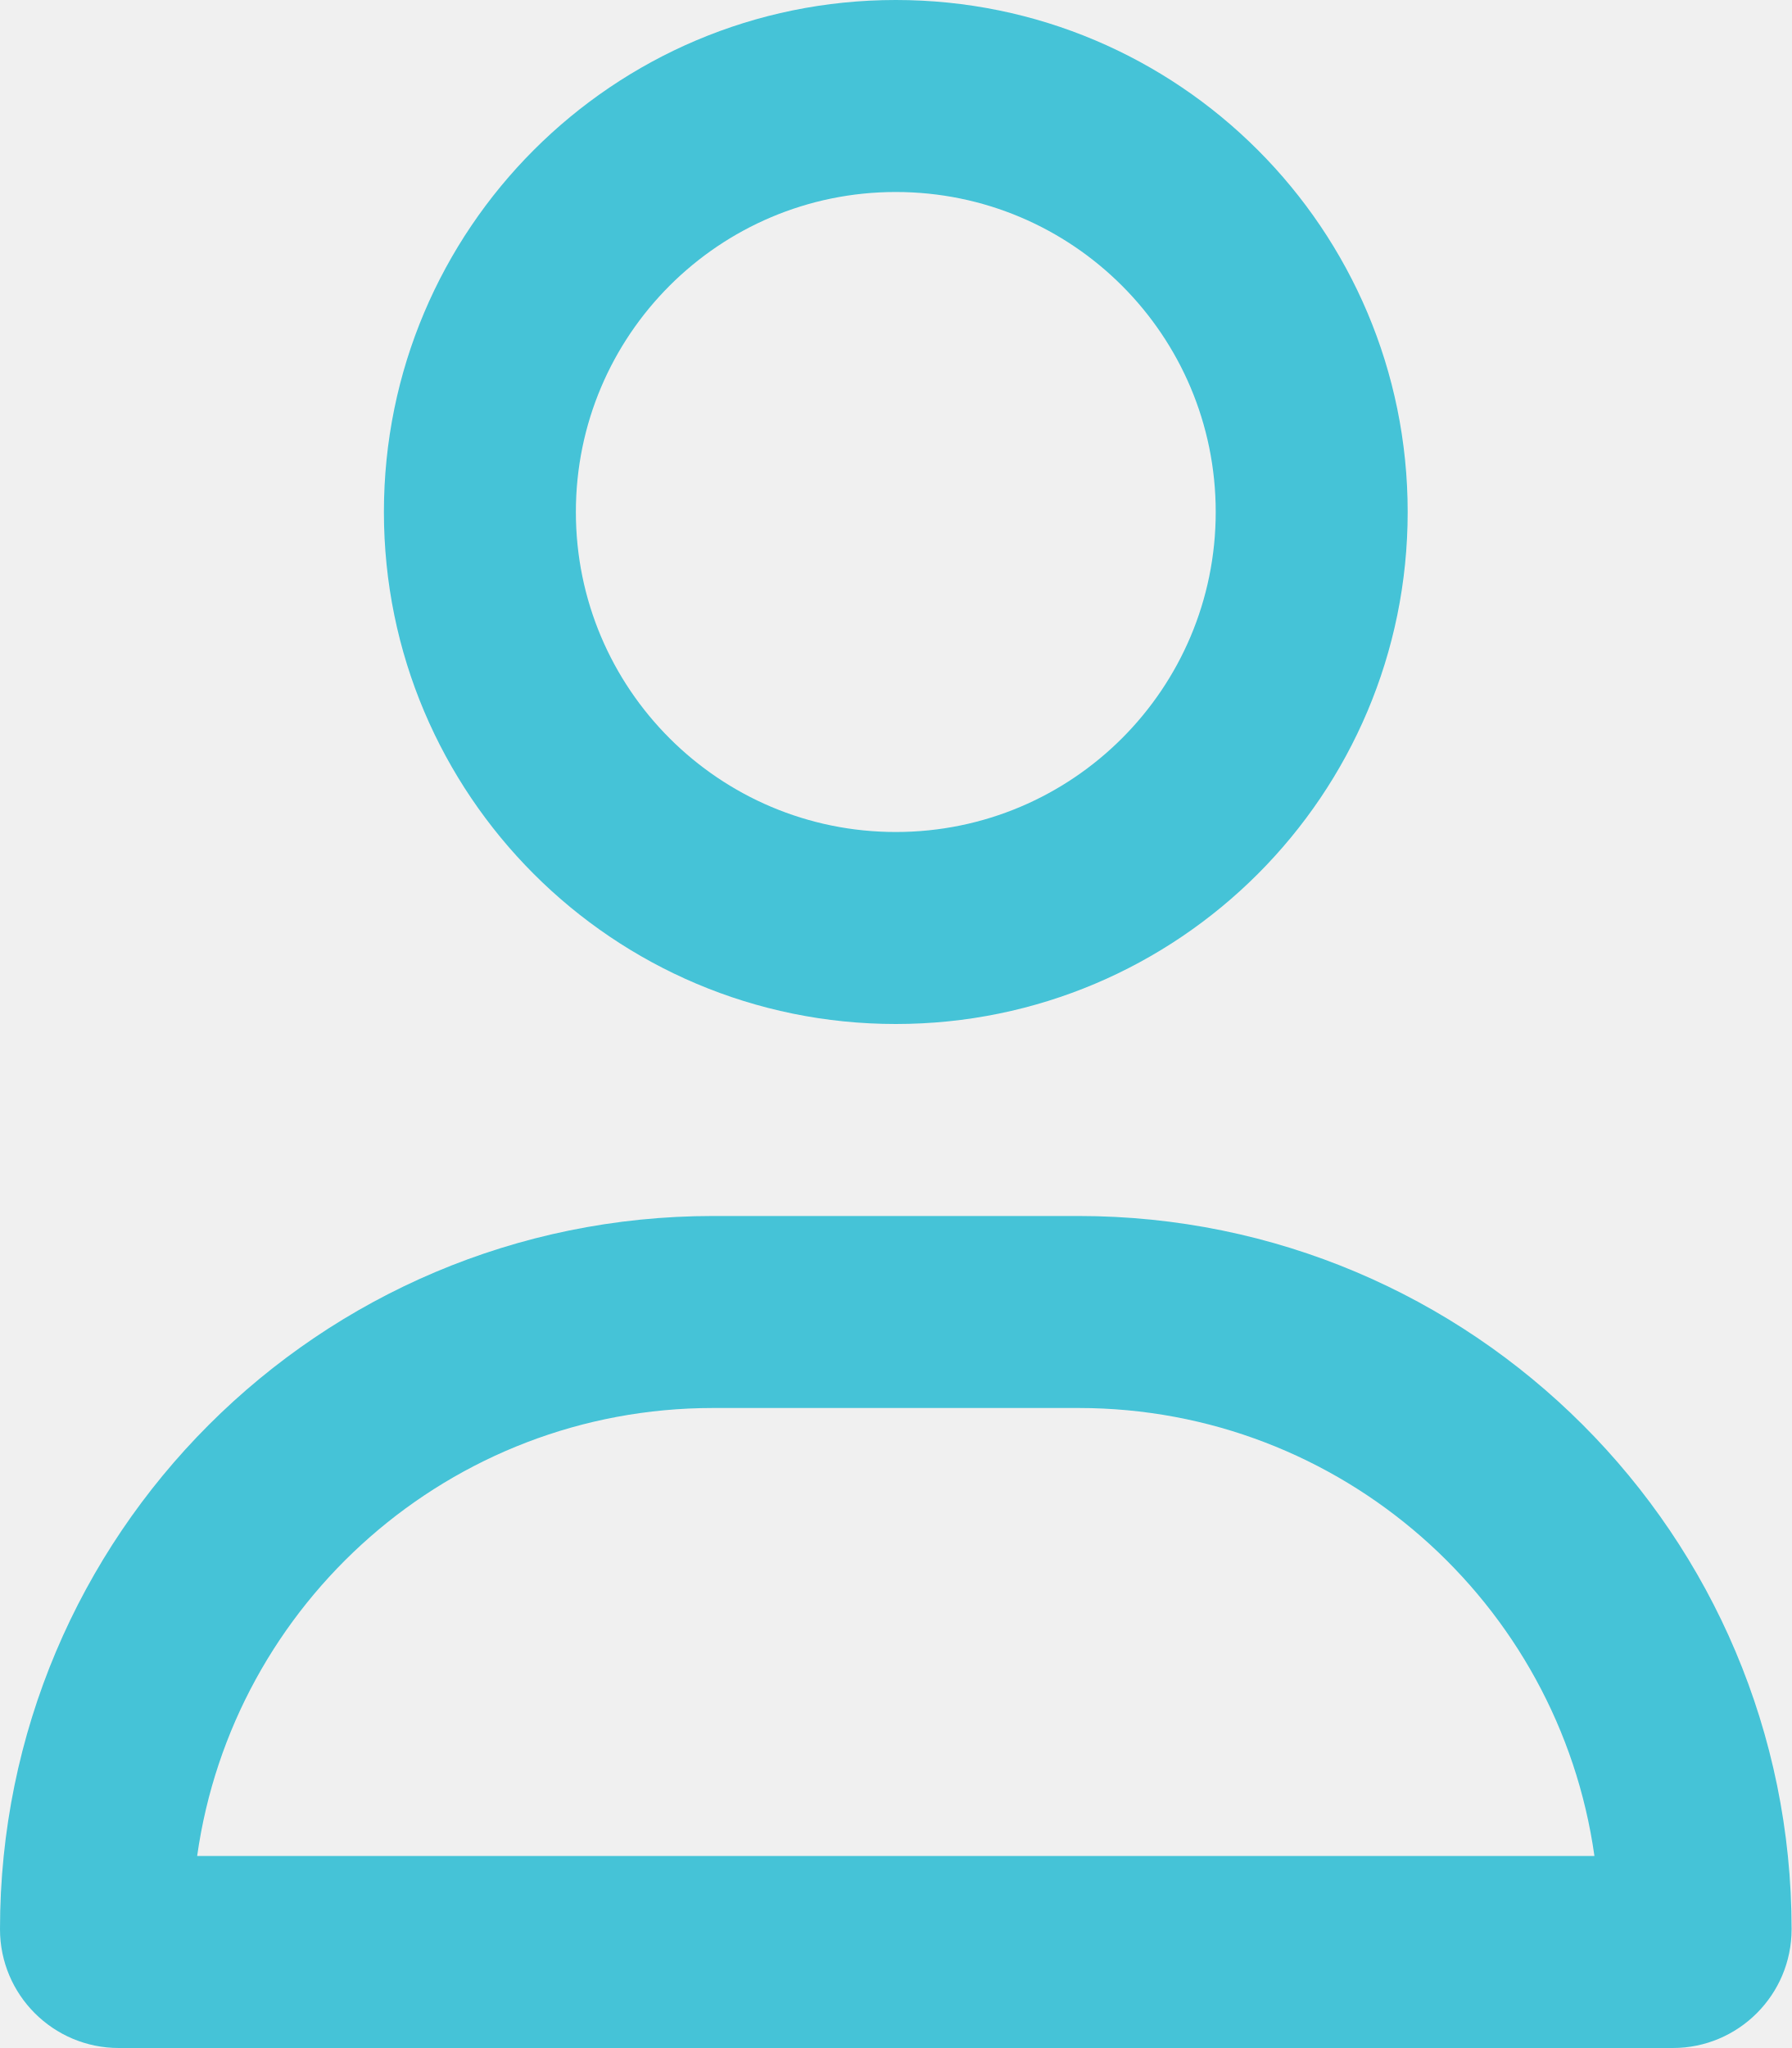
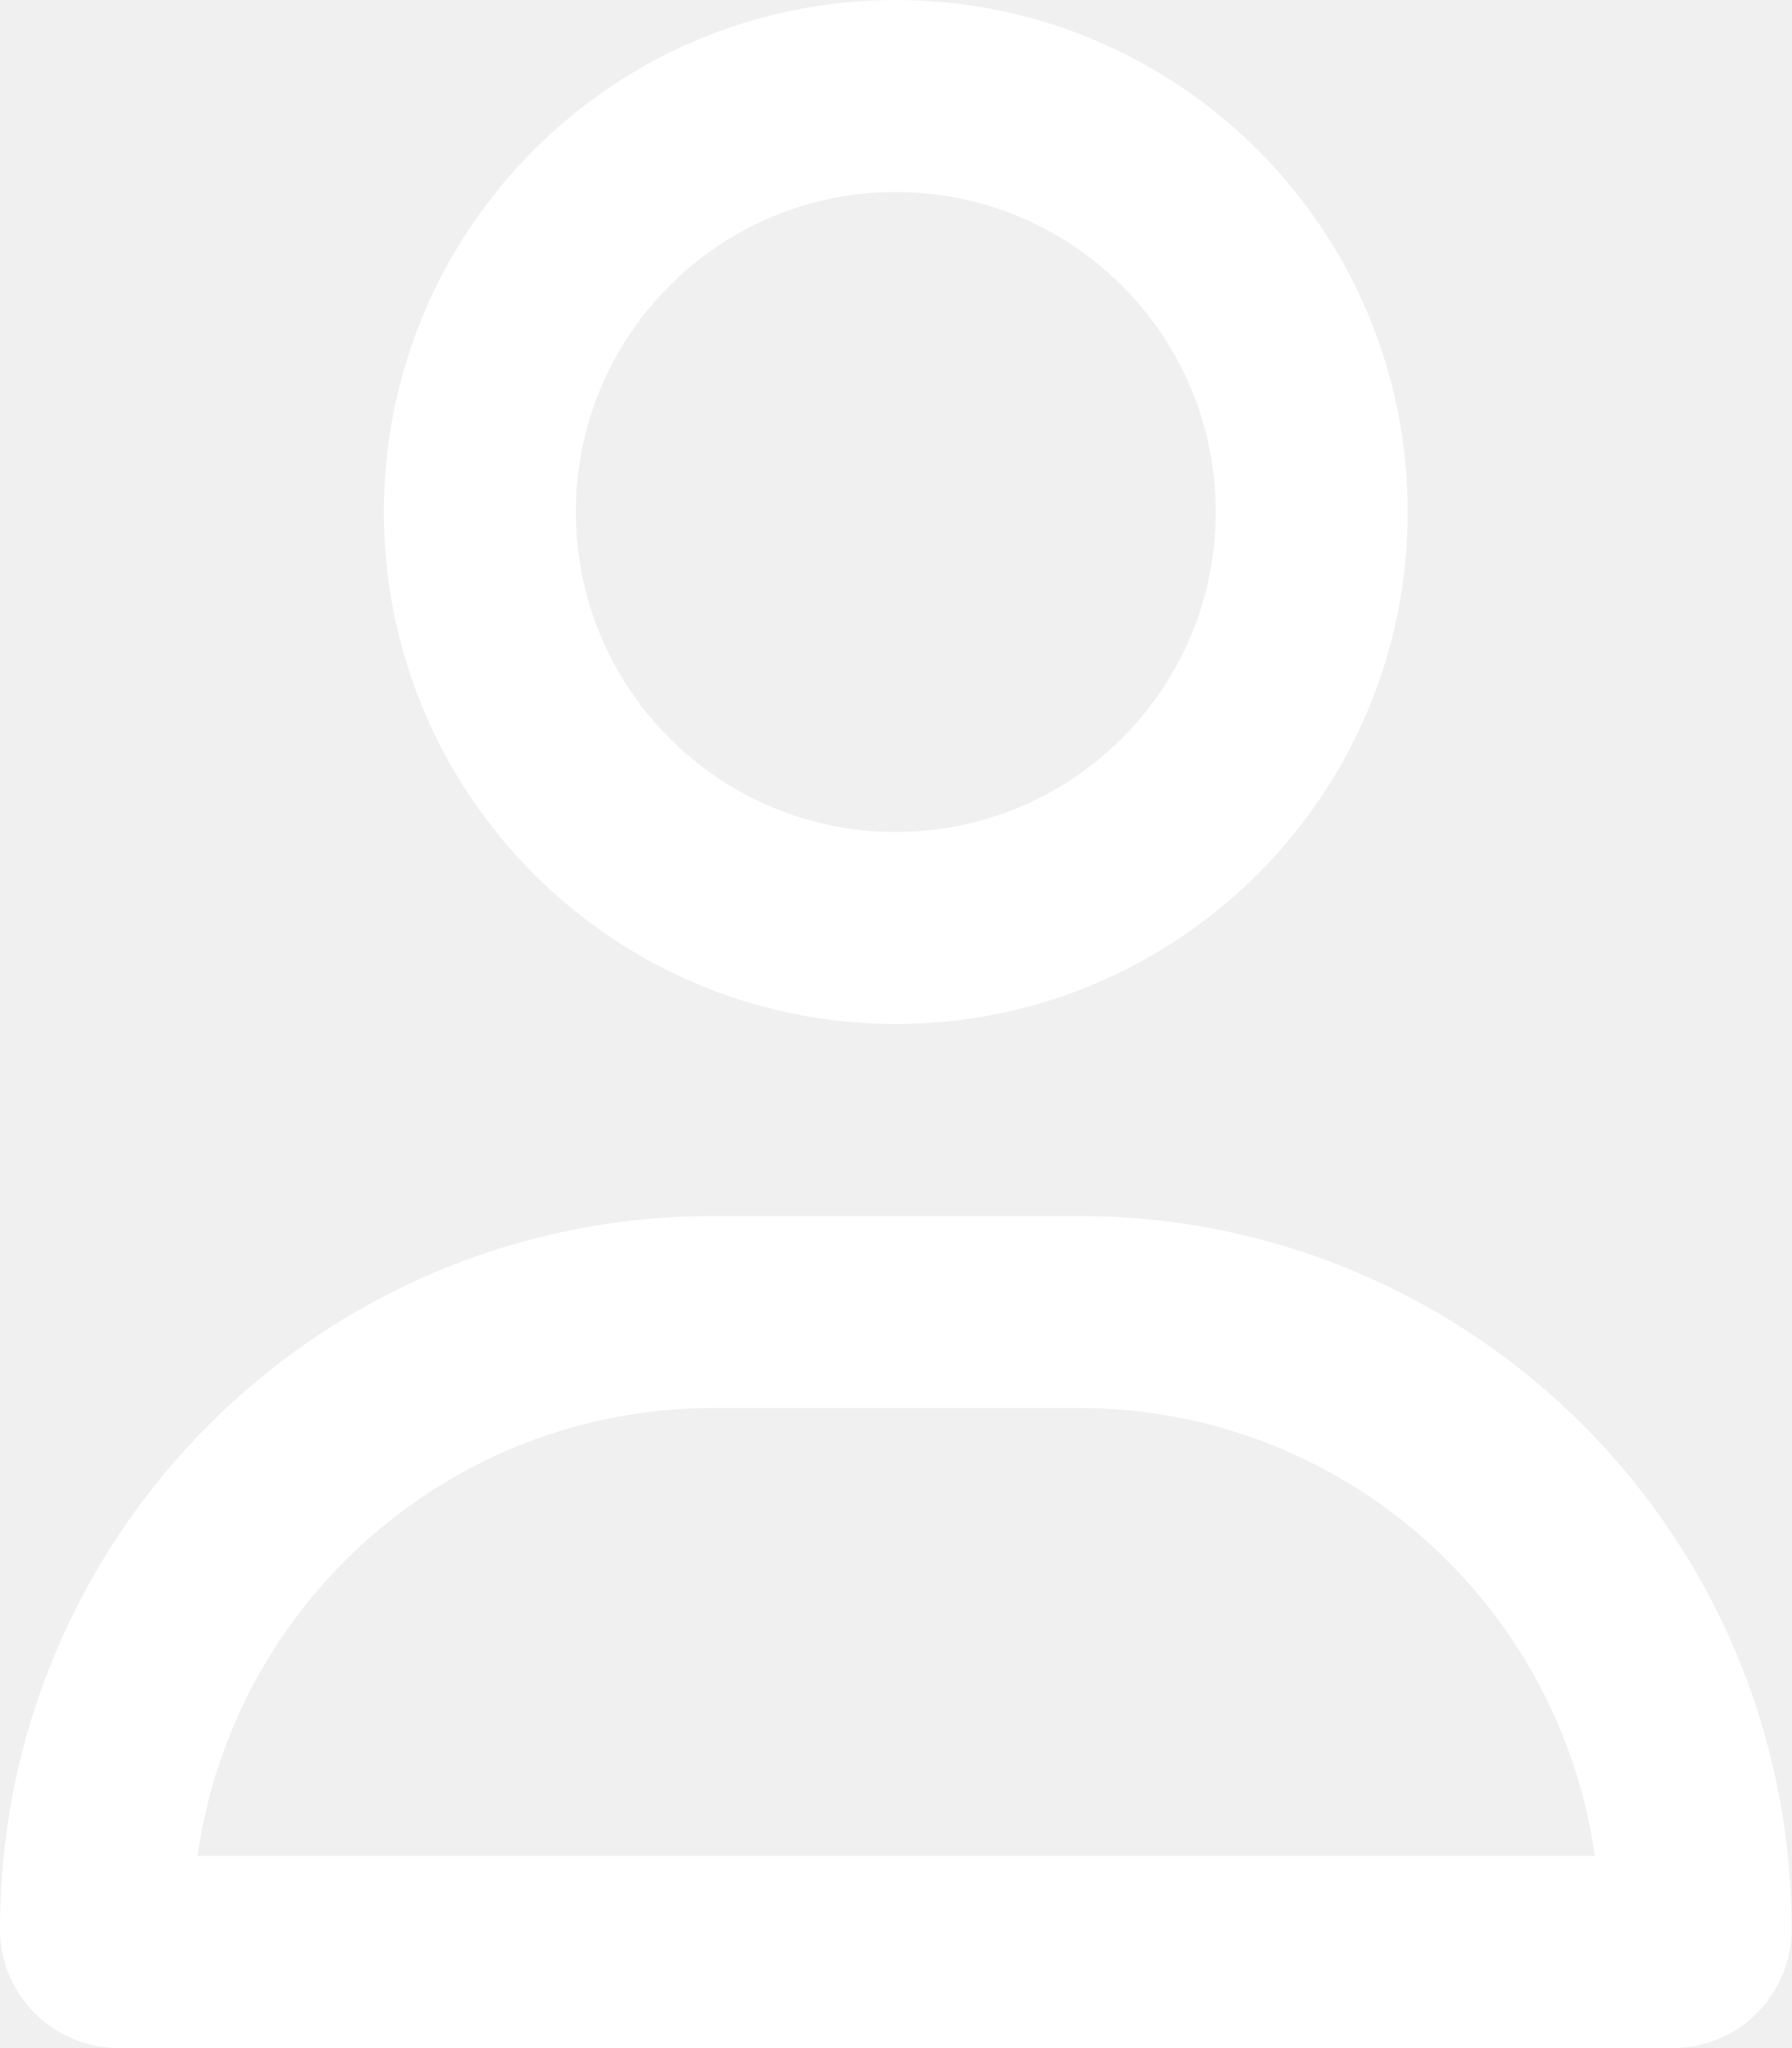
<svg xmlns="http://www.w3.org/2000/svg" viewBox="0 0 448 512">
-   <path fill="#45c3d7" d="M304 128a80 80 0 1 0 -160 0 80 80 0 1 0 160 0zM96 128a128 128 0 1 1 256 0A128 128 0 1 1 96 128zM49.3 464H398.7c-8.9-63.3-63.3-112-129-112H178.3c-65.7 0-120.1 48.7-129 112zM0 482.3C0 383.8 79.8 304 178.3 304h91.4C368.2 304 448 383.8 448 482.3c0 16.4-13.3 29.7-29.7 29.7H29.7C13.3 512 0 498.7 0 482.3z" />
+   <path fill="#ffffff" d="M304 128a80 80 0 1 0 -160 0 80 80 0 1 0 160 0zM96 128a128 128 0 1 1 256 0A128 128 0 1 1 96 128zM49.3 464l349.5 0c-8.9-63.3-63.3-112-129-112l-91.4 0c-65.7 0-120.1 48.7-129 112zM0 482.3C0 383.8 79.8 304 178.3 304l91.4 0C368.2 304 448 383.8 448 482.3c0 16.4-13.3 29.7-29.7 29.7L29.7 512C13.3 512 0 498.7 0 482.3z" />
</svg>
